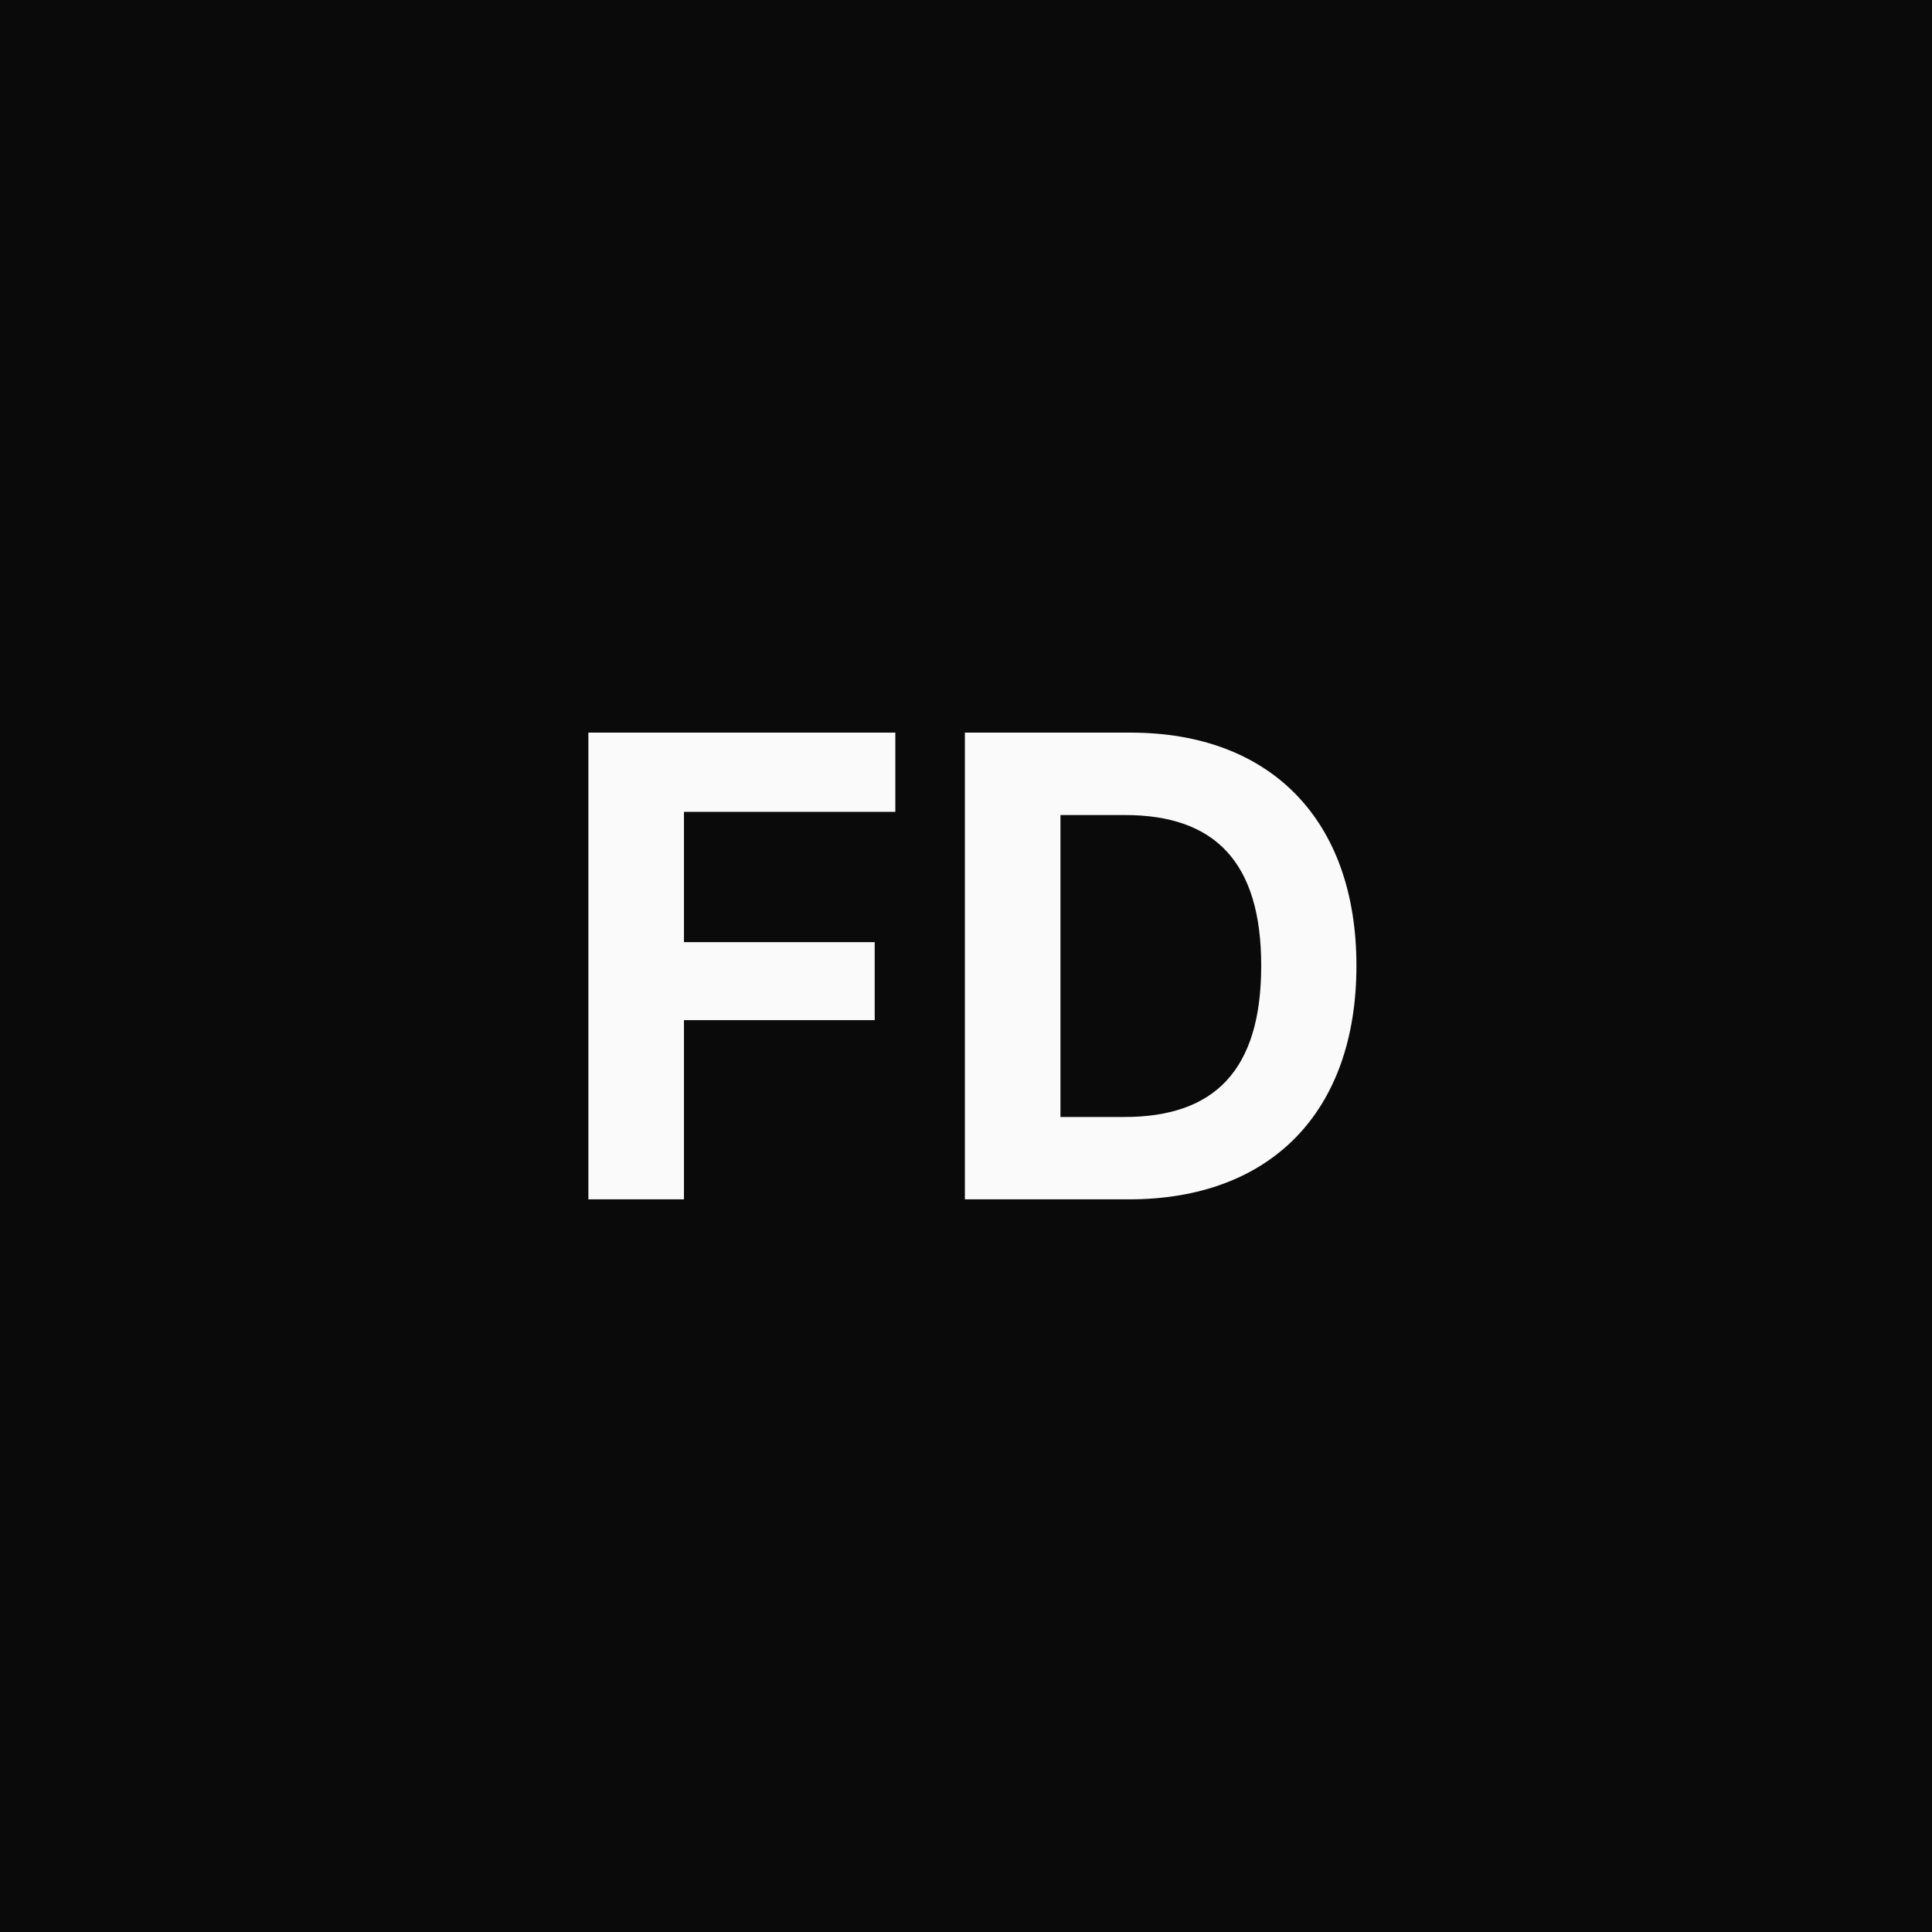
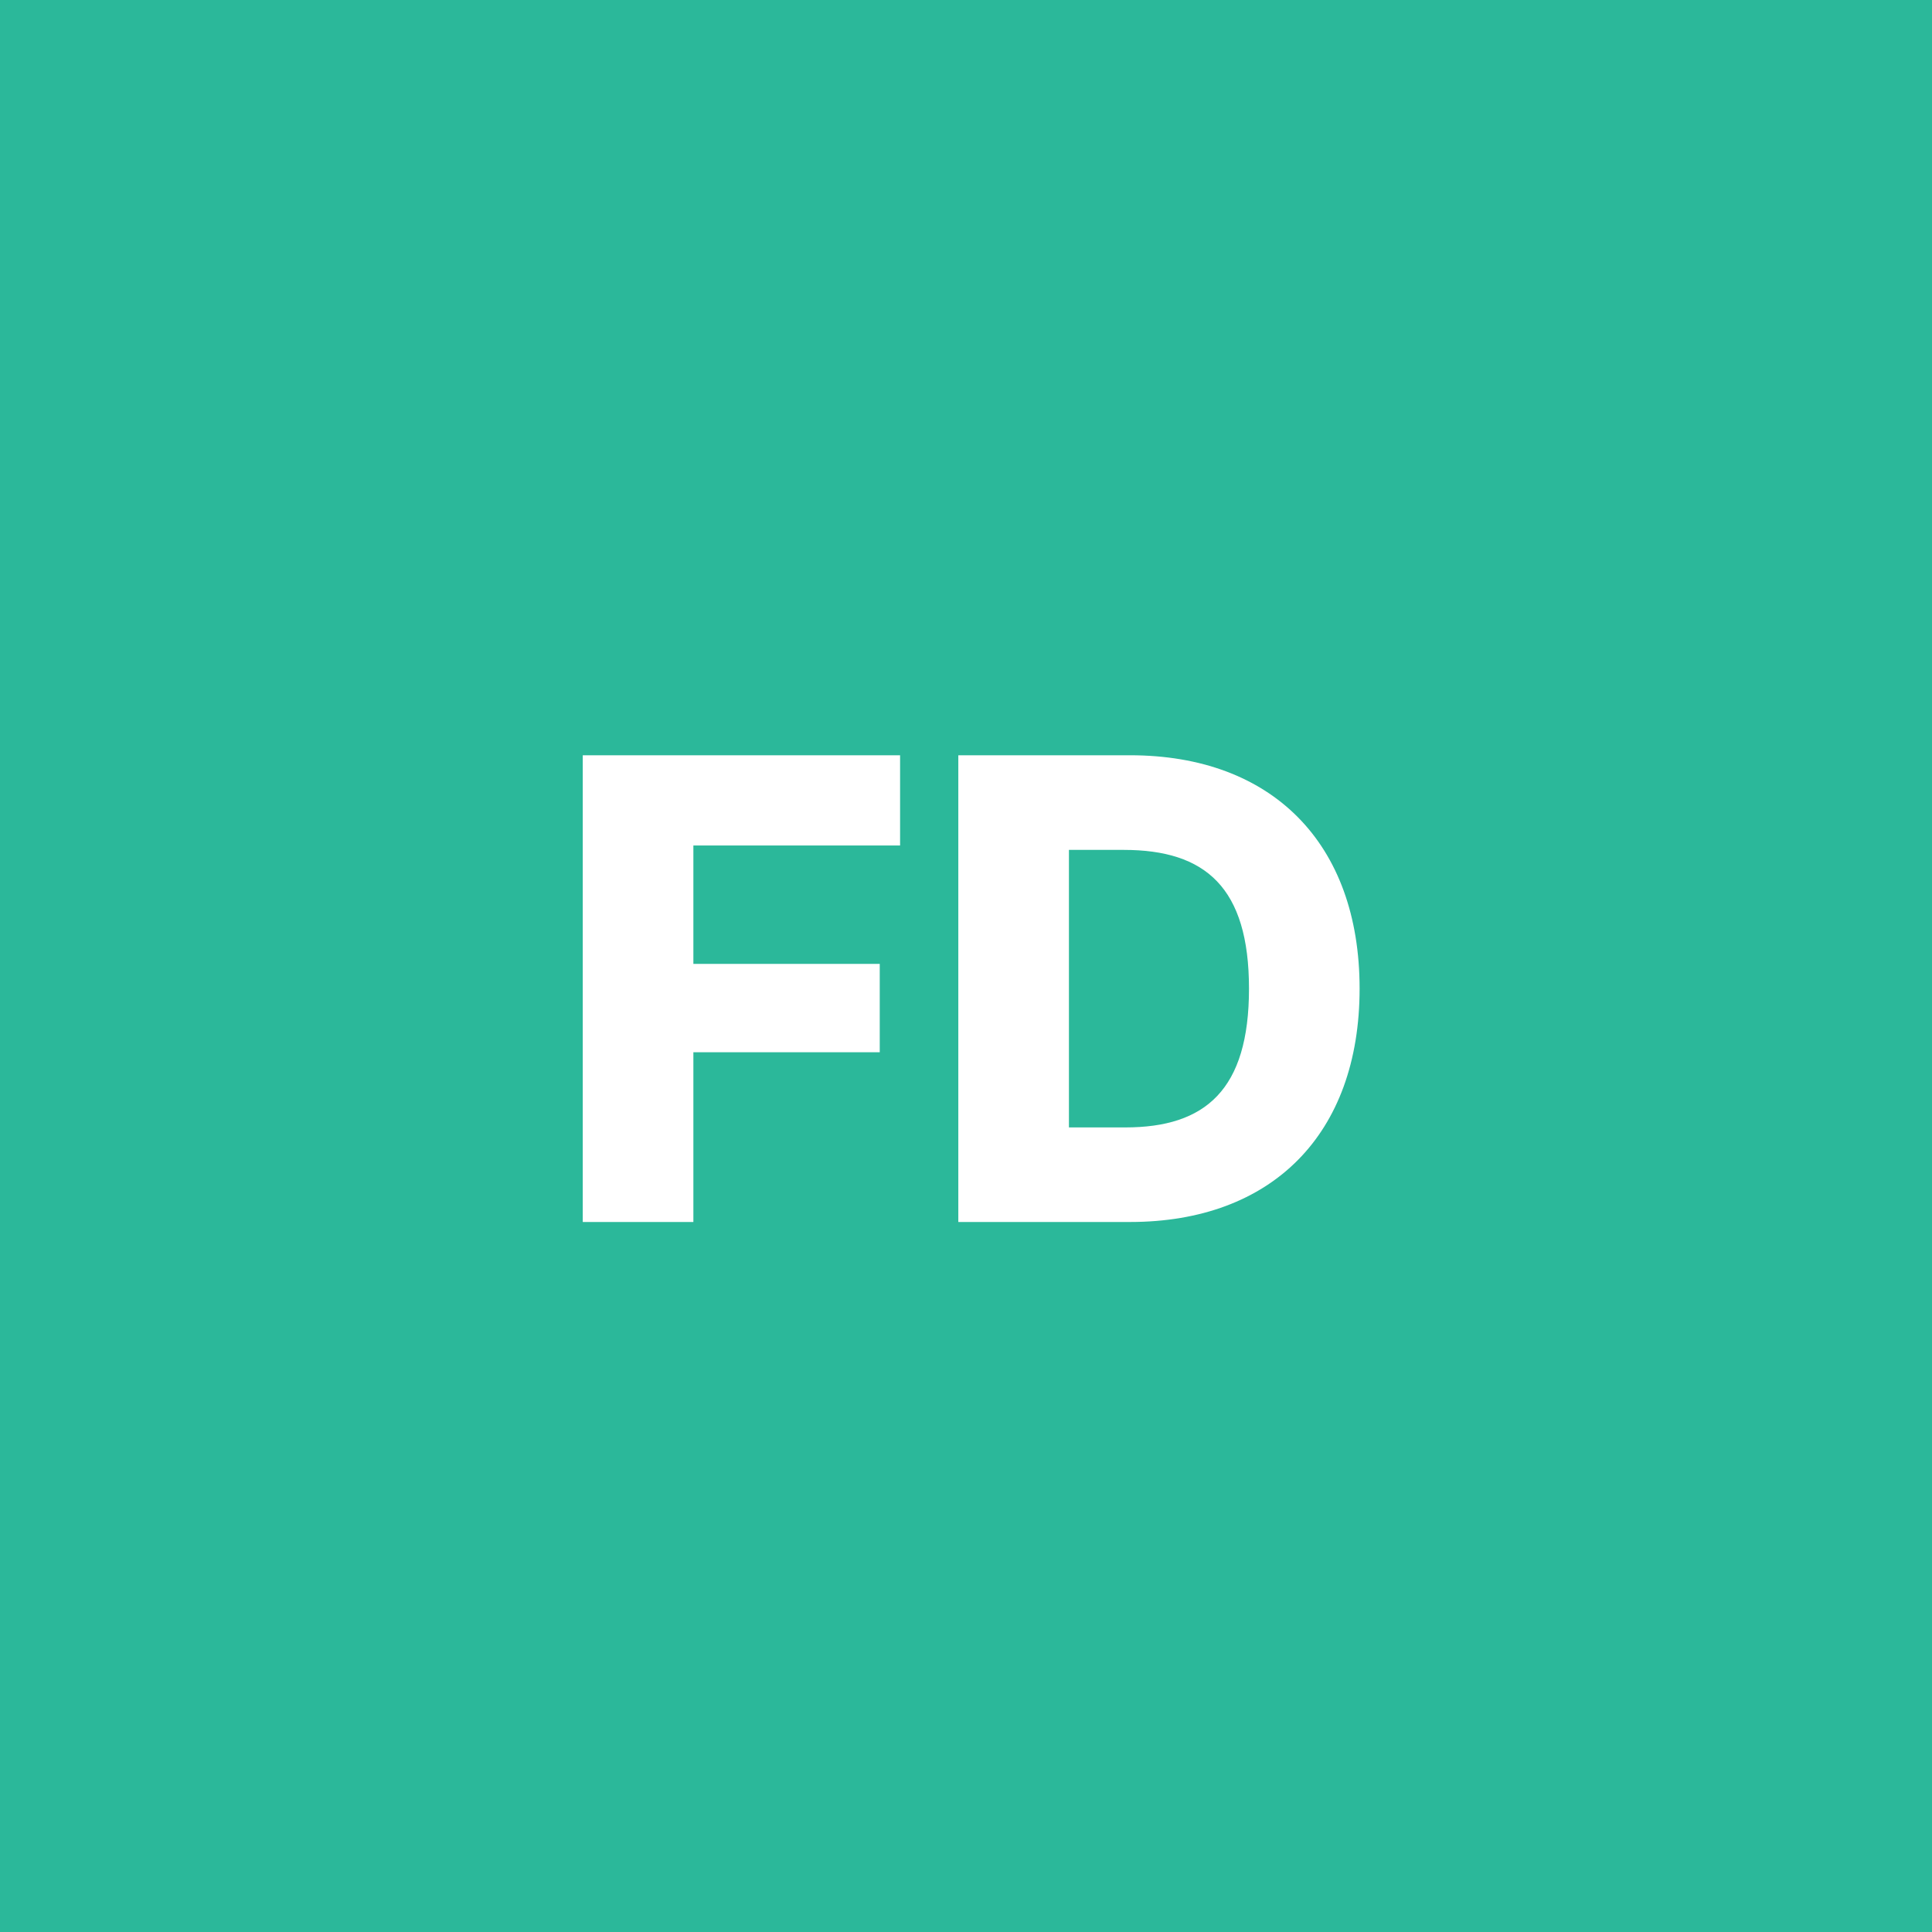
<svg xmlns="http://www.w3.org/2000/svg" viewBox="0 0 512 512" width="512" height="512" role="img" aria-label="FitDuo">
-   <rect width="512" height="512" fill="#0a0a0a" />
-   <text x="256" y="256" font-family="system-ui, -apple-system, Segoe UI, sans-serif" font-size="170" font-weight="700" fill="#fafafa" text-anchor="middle" dominant-baseline="central">FD</text>
+   <rect width="512" height="512" fill="#2bb89a" />
+   <text x="256" y="262" font-family="system-ui, -apple-system, Segoe UI, sans-serif" font-size="170" font-weight="800" fill="#ffffff" text-anchor="middle" dominant-baseline="central">FD</text>
</svg>
